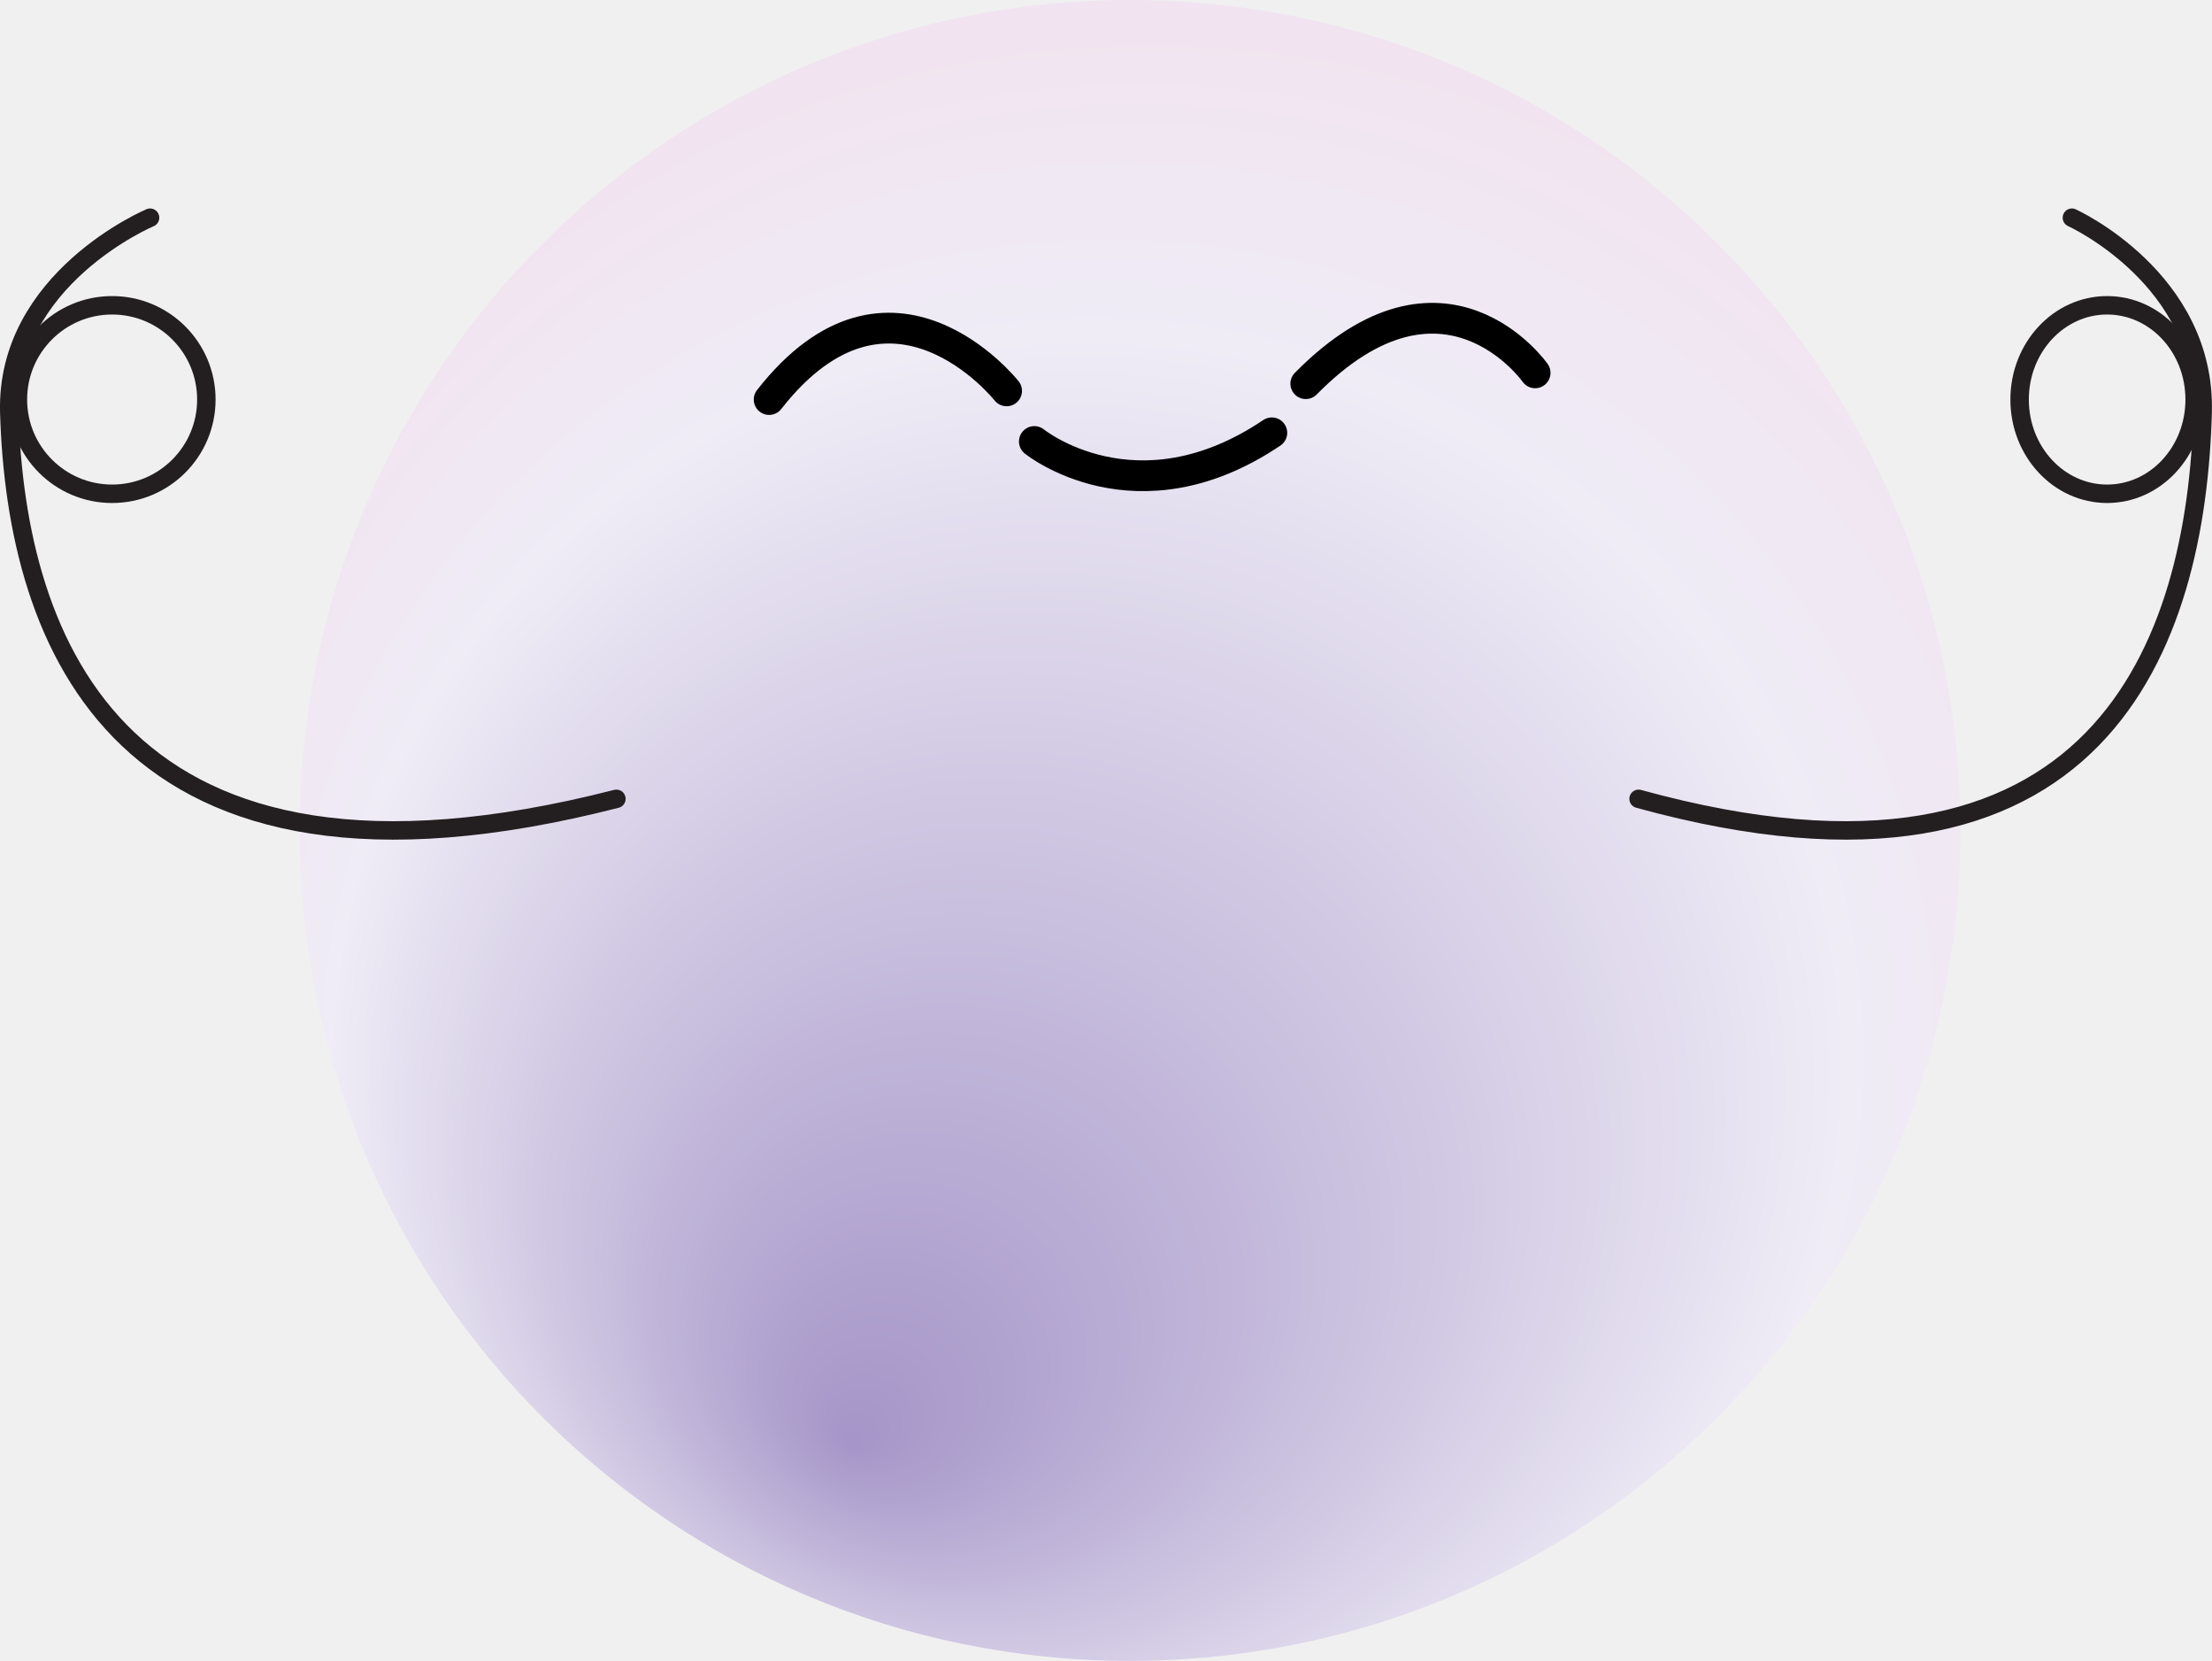
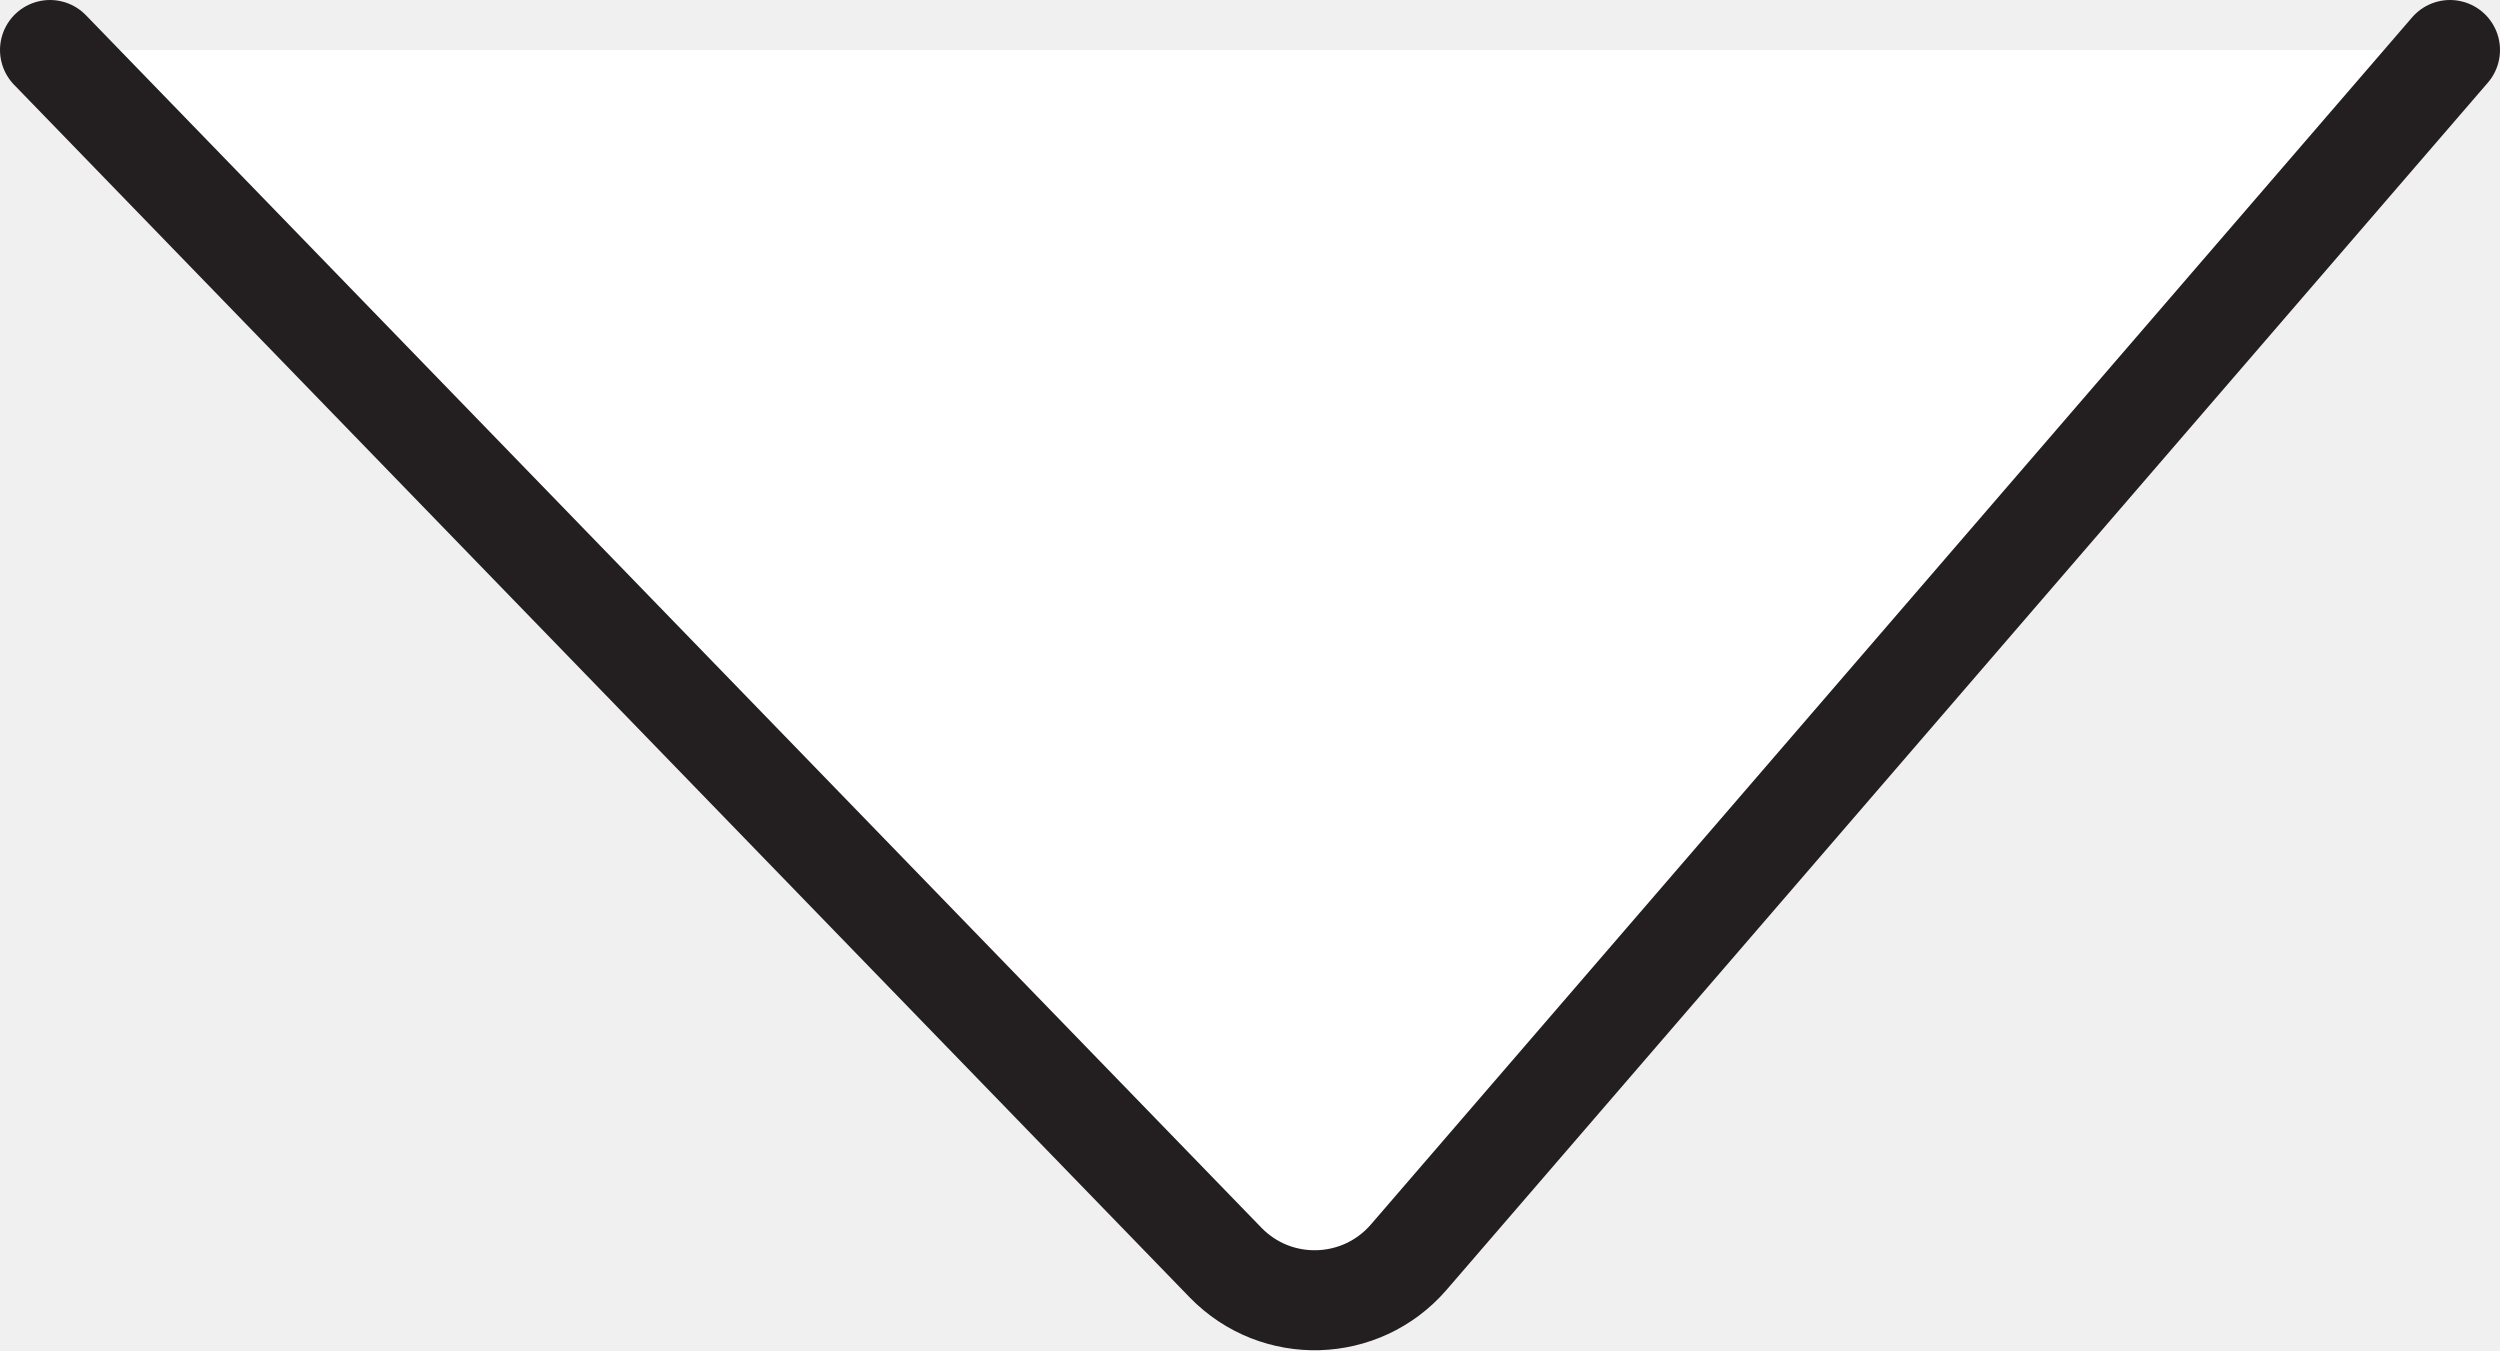
- <svg xmlns="http://www.w3.org/2000/svg" id="Layer_2" data-name="Layer 2" viewBox="0 0 359.64 270">
-   <defs>
-     <style>
-       .cls-1 {
-         stroke: #000;
-         stroke-width: 5px;
-       }
- 
-       .cls-1, .cls-2 {
-         fill: none;
-         stroke-linecap: round;
-         stroke-miterlimit: 10;
-       }
- 
-       .cls-3 {
-         fill: url(#radial-gradient);
-       }
- 
-       .cls-2 {
-         stroke: #231f20;
-         stroke-width: 3px;
-       }
-     </style>
-     <radialGradient id="radial-gradient" cx="198.73" cy="139" fx="257.52" fy="37.65" r="192.48" gradientTransform="translate(395.11 275.34) rotate(-179) scale(1 .96)" gradientUnits="userSpaceOnUse">
-       <stop offset="0" stop-color="#a595c8" />
-       <stop offset=".64" stop-color="#efecf6" />
-       <stop offset=".82" stop-color="#f1e4f0" />
-     </radialGradient>
-   </defs>
+ <svg xmlns="http://www.w3.org/2000/svg" id="Layer_2" data-name="Layer 2" viewBox="0 0 250 135.03">
  <g id="Layer_1-2" data-name="Layer 1">
-     <g>
-       <circle class="cls-3" cx="183.73" cy="135" r="135" />
-       <path class="cls-1" d="M168.17,71.77s16.57,13.43,38.61-1.41" />
-       <path class="cls-1" d="M249.59,60.61s-14.78-21.09-37.29,1.76" />
-       <path class="cls-1" d="M163.66,63.54s-18.85-23.86-38.61,1.41" />
-       <g>
-         <path class="cls-2" d="M24.4,35.39S.87,45.29,1.51,67.06c1.1,37.14,17.58,83.56,98.71,62.8" />
-         <circle class="cls-2" cx="18.23" cy="64.95" r="15.32" />
-       </g>
-       <g>
-         <path class="cls-2" d="M336.86,35.39s21.86,9.9,21.26,31.67c-1.02,37.14-16.34,83.56-91.71,62.8" />
-         <ellipse class="cls-2" cx="342.59" cy="64.95" rx="14.23" ry="15.32" />
-       </g>
-     </g>
+     <path d="M5,5l117.55,121.25c5.08,5.24,13.55,4.99,18.32-.53L245,5" style="fill: #fff; stroke: #231f20; stroke-linecap: round; stroke-miterlimit: 10; stroke-width: 10px;" />
  </g>
</svg>
